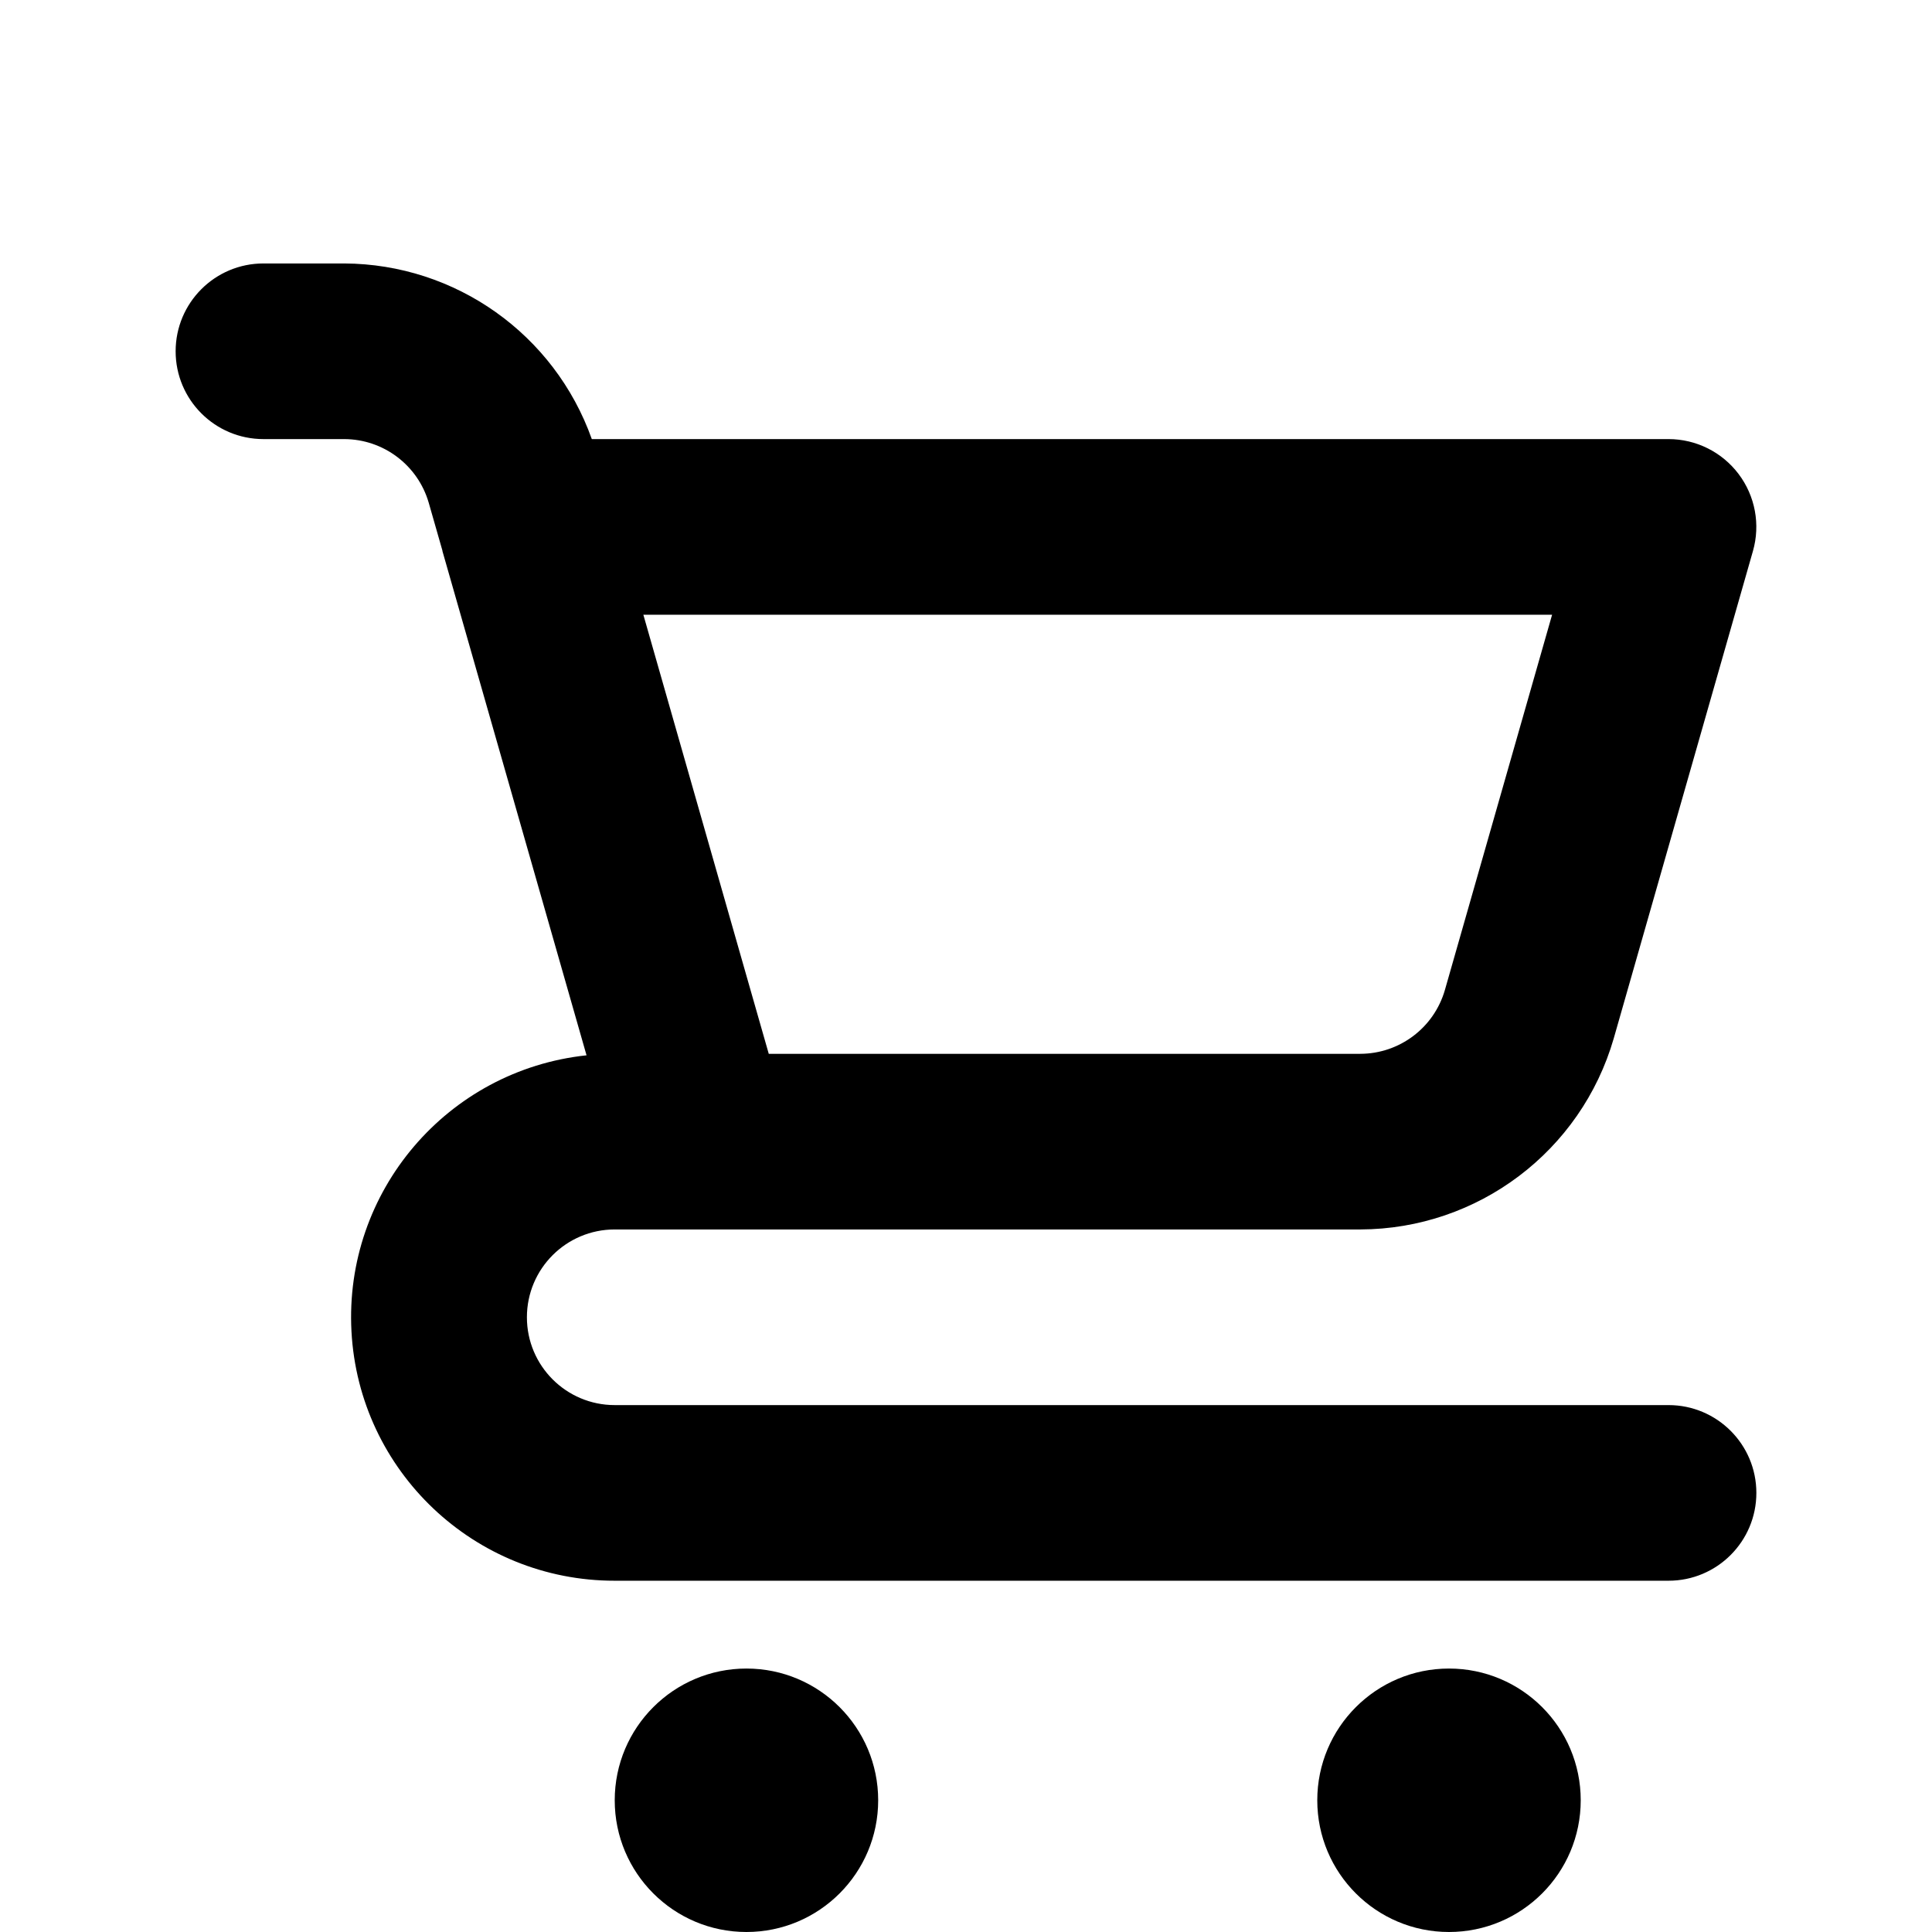
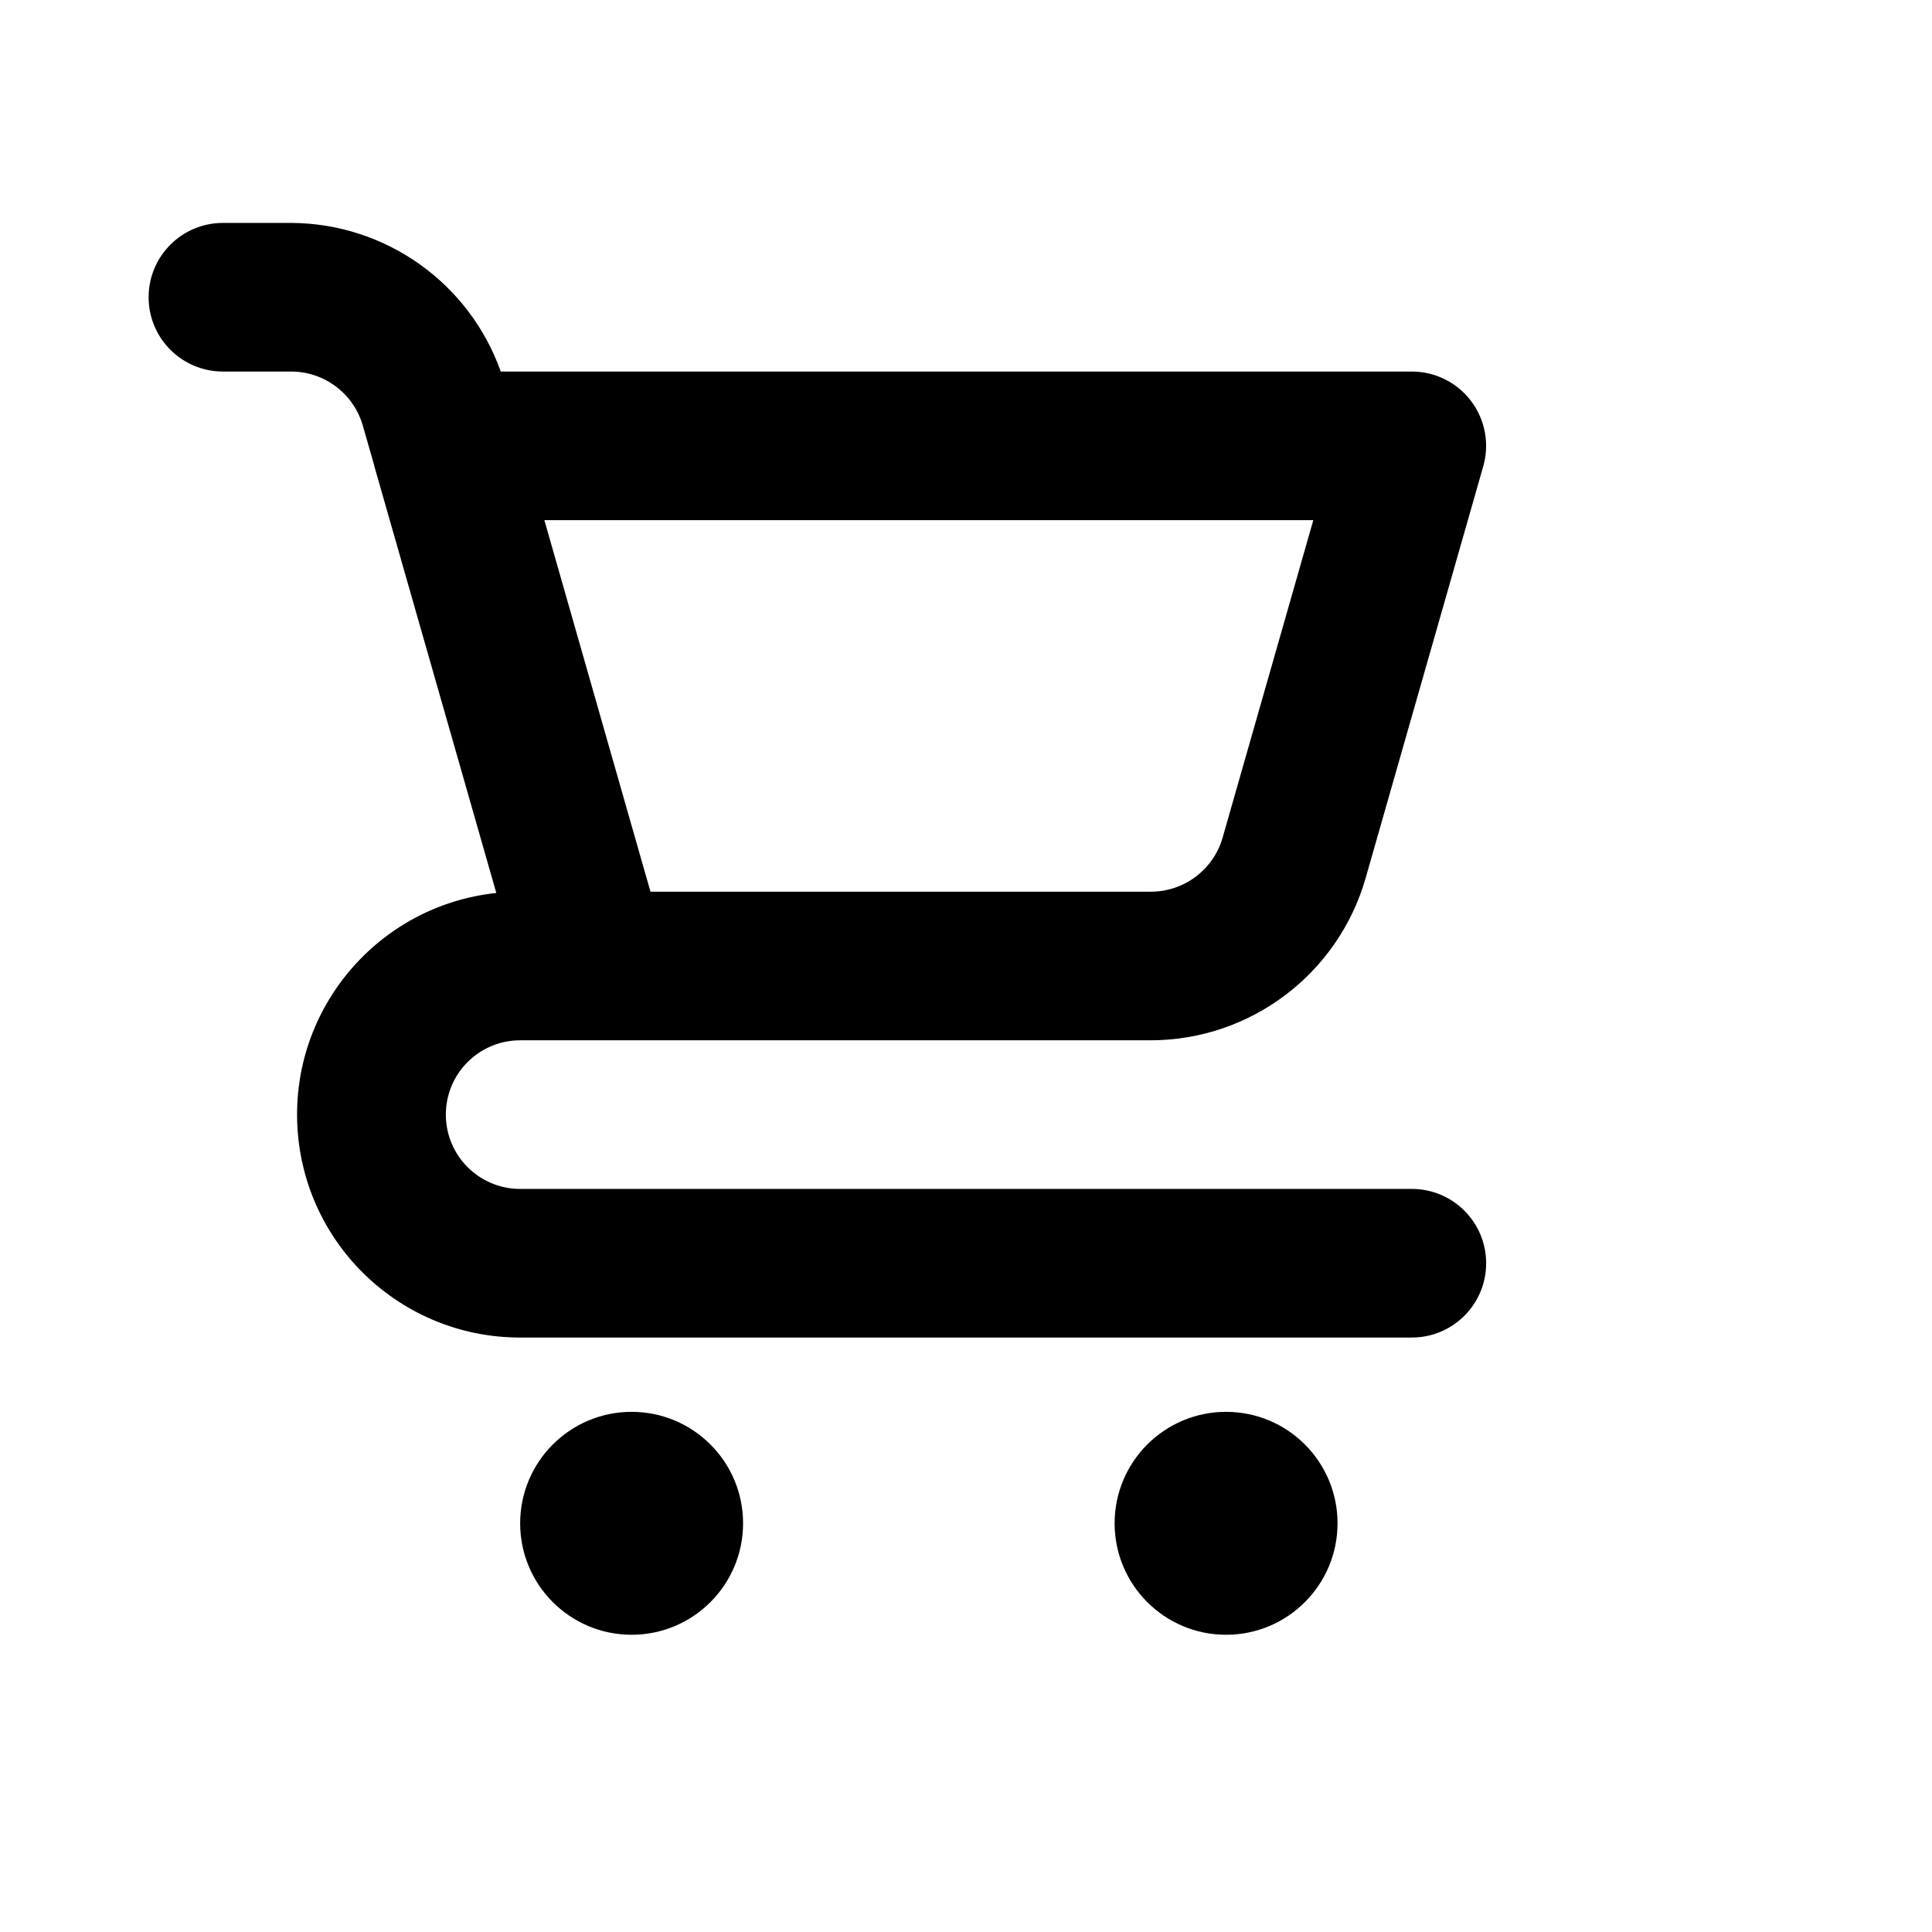
- <svg xmlns="http://www.w3.org/2000/svg" data-name="Layer 1" viewBox="0 0 22 22" id="cart">
+ <svg xmlns="http://www.w3.org/2000/svg" data-name="Layer 1" viewBox="0 0 26 26" id="cart">
  <path d="M8.5,19A1.5,1.5,0,1,0,10,20.5,1.5,1.5,0,0,0,8.5,19ZM19,16H7a1,1,0,0,1,0-2h8.491A3.013,3.013,0,0,0,18.376,11.824L19.961,6.275A1,1,0,0,0,19,5H6.739A3.007,3.007,0,0,0,3.921,3H3A1,1,0,0,0,3,5h.921a1.005,1.005,0,0,1,.961.725l.156.545 0.0.005L6.679,12.017A3,3,0,0,0,7,18H19a1,1,0,0,0,0-2ZM17.674,7l-1.221,4.274A1.005,1.005,0,0,1,15.491,12H8.754l-.255-.892L7.326,7ZM16.5,19A1.5,1.5,0,1,0,18,20.5,1.5,1.5,0,0,0,16.5,19Z" />
</svg>
